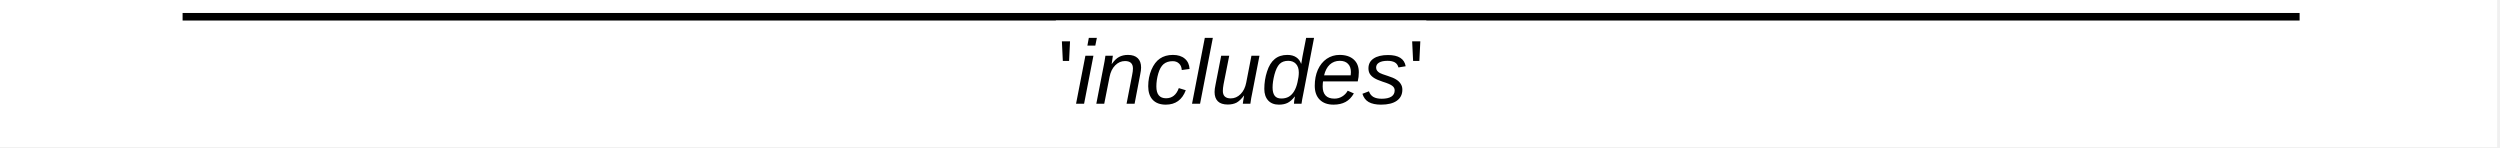
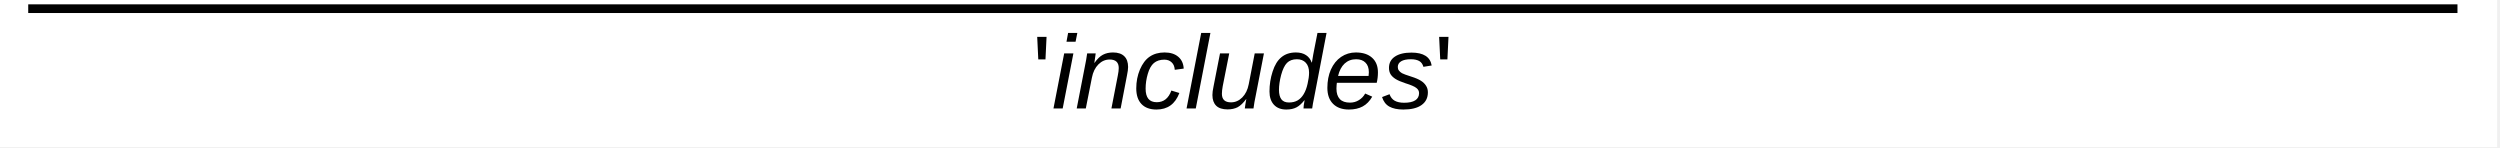
<svg xmlns="http://www.w3.org/2000/svg" version="1.1" id="svg1" width="272" height="16" viewBox="0 0 272 16">
  <defs id="defs1">
    <clipPath clipPathUnits="userSpaceOnUse" id="clipPath2">
      <path d="M 0,0 H 849.023 V 50.977 H 0 Z" transform="scale(0.32)" clip-rule="evenodd" id="path2" />
    </clipPath>
    <clipPath clipPathUnits="userSpaceOnUse" id="clipPath4">
-       <path d="M 56.25,0 H 790.625 V 50 H 56.25 Z" transform="matrix(0.3890056,0,0,0.3890056,95.85,2317.784)" clip-rule="evenodd" id="path4" />
+       <path d="m 3.125,0 h 843.75 V 50.977 H 3.125 Z" transform="matrix(0.3390068,0,0,0.3390068,116.7466,2319)" clip-rule="evenodd" id="path4" />
    </clipPath>
    <clipPath clipPathUnits="userSpaceOnUse" id="clipPath6">
-       <path d="M 56.25,0 H 790.625 V 50 H 56.25 Z" transform="matrix(0.3890056,0,0,0.3890056,96.34999,2318.284)" clip-rule="evenodd" id="path6" />
+       <path d="m 3.125,0 h 843.75 V 50.977 H 3.125 Z" transform="matrix(0.3390068,0,0,0.3390068,117.2466,2319.5)" clip-rule="evenodd" id="path6" />
    </clipPath>
    <clipPath clipPathUnits="userSpaceOnUse" id="clipPath7">
-       <path d="M 56.25,0 H 790.625 V 50 H 56.25 Z" transform="matrix(0.3890056,0,0,0.3890056,-139.8375,-13.7158)" clip-rule="evenodd" id="path7" />
+       <path d="m 3.125,0 h 843.75 V 50.977 H 3.125 Z" transform="matrix(0.3390068,0,0,0.3390068,-118.9409,-12.50005)" clip-rule="evenodd" id="path7" />
    </clipPath>
    <clipPath clipPathUnits="userSpaceOnUse" id="clipPath8">
-       <path d="M 56.25,0 H 790.625 V 50 H 56.25 Z" transform="matrix(0.3890056,0,0,0.3890056,-142.1344,-13.7158)" clip-rule="evenodd" id="path8" />
+       <path d="m 3.125,0 h 843.75 V 50.977 H 3.125 Z" transform="matrix(0.3390068,0,0,0.3390068,-121.2378,-12.50005)" clip-rule="evenodd" id="path8" />
    </clipPath>
    <clipPath clipPathUnits="userSpaceOnUse" id="clipPath9">
-       <path d="M 56.25,0 H 790.625 V 50 H 56.25 Z" transform="matrix(0.3890056,0,0,0.3890056,-180.1656,-13.7158)" clip-rule="evenodd" id="path9" />
+       <path d="m 3.125,0 h 843.75 V 50.977 H 3.125 Z" transform="matrix(0.3390068,0,0,0.3390068,-159.269,-12.50005)" clip-rule="evenodd" id="path9" />
    </clipPath>
    <clipPath clipPathUnits="userSpaceOnUse" id="clipPath10">
-       <path d="M 56.25,0 H 790.625 V 50 H 56.25 Z" transform="matrix(0.3890056,0,0,0.3890056,-186.1656,-13.7158)" clip-rule="evenodd" id="path10" />
+       <path d="m 3.125,0 h 843.75 V 50.977 H 3.125 Z" transform="matrix(0.3390068,0,0,0.3390068,-165.269,-12.50005)" clip-rule="evenodd" id="path10" />
    </clipPath>
  </defs>
  <g id="g1">
    <path id="path1" d="M 0,0 H 272 V 16 H 0 Z" style="fill:#ffffff;fill-opacity:1;fill-rule:nonzero;stroke:none" clip-path="url(#clipPath2)" />
-     <path id="path3" d="M 120,2320 H 400" style="fill:none;stroke:#000000;stroke-width:1;stroke-linecap:butt;stroke-linejoin:miter;stroke-miterlimit:10;stroke-dasharray:none;stroke-opacity:1" transform="matrix(0.8226103,0,0,0.8226103,-78.84719,-1906.633)" clip-path="url(#clipPath4)" />
-     <path id="path5" d="m 236,2321 h 49 v 14 h -49 z" style="fill:#ffffff;fill-opacity:1;fill-rule:nonzero;stroke:none" transform="matrix(0.8226103,0,0,0.8226103,-79.25849,-1907.044)" clip-path="url(#clipPath6)" />
-     <text id="text6" xml:space="preserve" transform="matrix(0.8226103,0,0,0.8226103,115.0318,11.28276)" clip-path="url(#clipPath7)">
+     <path id="path3" d="M 120,2320 H 400" style="fill:none;stroke:#000000;stroke-width:1;stroke-linecap:butt;stroke-linejoin:miter;stroke-miterlimit:10;stroke-dasharray:none;stroke-opacity:1" transform="matrix(0.9439338,0,0,0.9439338,-110.201,-2188.982)" clip-path="url(#clipPath4)" />
+     <path id="path5" d="m 236,2321 h 49 v 14 h -49 z" style="fill:#ffffff;fill-opacity:1;fill-rule:nonzero;stroke:none" transform="matrix(0.9439338,0,0,0.9439338,-110.673,-2189.454)" clip-path="url(#clipPath6)" />
+     <text id="text6" xml:space="preserve" transform="matrix(0.9439338,0,0,0.9439338,112.2724,11.79922)" clip-path="url(#clipPath7)">
      <tspan id="tspan6" style="font-variant:normal;font-weight:normal;font-size:12px;font-family:Arial;writing-mode:lr-tb;fill:#000000;fill-opacity:1;fill-rule:nonzero;stroke:none" x="0" y="0">'</tspan>
    </text>
-     <text id="text7" xml:space="preserve" transform="matrix(0.8226103,0,0,0.8226103,116.9212,11.28276)" clip-path="url(#clipPath8)">
+     <text id="text7" xml:space="preserve" transform="matrix(0.9439338,0,0,0.9439338,114.4404,11.79922)" clip-path="url(#clipPath8)">
      <tspan id="tspan7" style="font-style:italic;font-variant:normal;font-weight:normal;font-size:12px;font-family:Arial;writing-mode:lr-tb;fill:#000000;fill-opacity:1;fill-rule:nonzero;stroke:none" x="0" y="0">include</tspan>
    </text>
-     <text id="text8" xml:space="preserve" transform="matrix(0.8226103,0,0,0.8226103,148.2061,11.28276)" clip-path="url(#clipPath9)">
+     <text id="text8" xml:space="preserve" transform="matrix(0.9439338,0,0,0.9439338,150.3394,11.79922)" clip-path="url(#clipPath9)">
      <tspan id="tspan8" style="font-style:italic;font-variant:normal;font-weight:normal;font-size:12px;font-family:Arial;writing-mode:lr-tb;fill:#000000;fill-opacity:1;fill-rule:nonzero;stroke:none" x="0" y="0">s</tspan>
    </text>
-     <text id="text9" xml:space="preserve" transform="matrix(0.8226103,0,0,0.8226103,153.1418,11.28276)" clip-path="url(#clipPath10)">
+     <text id="text9" xml:space="preserve" transform="matrix(0.9439338,0,0,0.9439338,156.003,11.79922)" clip-path="url(#clipPath10)">
      <tspan id="tspan9" style="font-variant:normal;font-weight:normal;font-size:12px;font-family:Arial;writing-mode:lr-tb;fill:#000000;fill-opacity:1;fill-rule:nonzero;stroke:none" x="0" y="0">'</tspan>
    </text>
  </g>
</svg>
